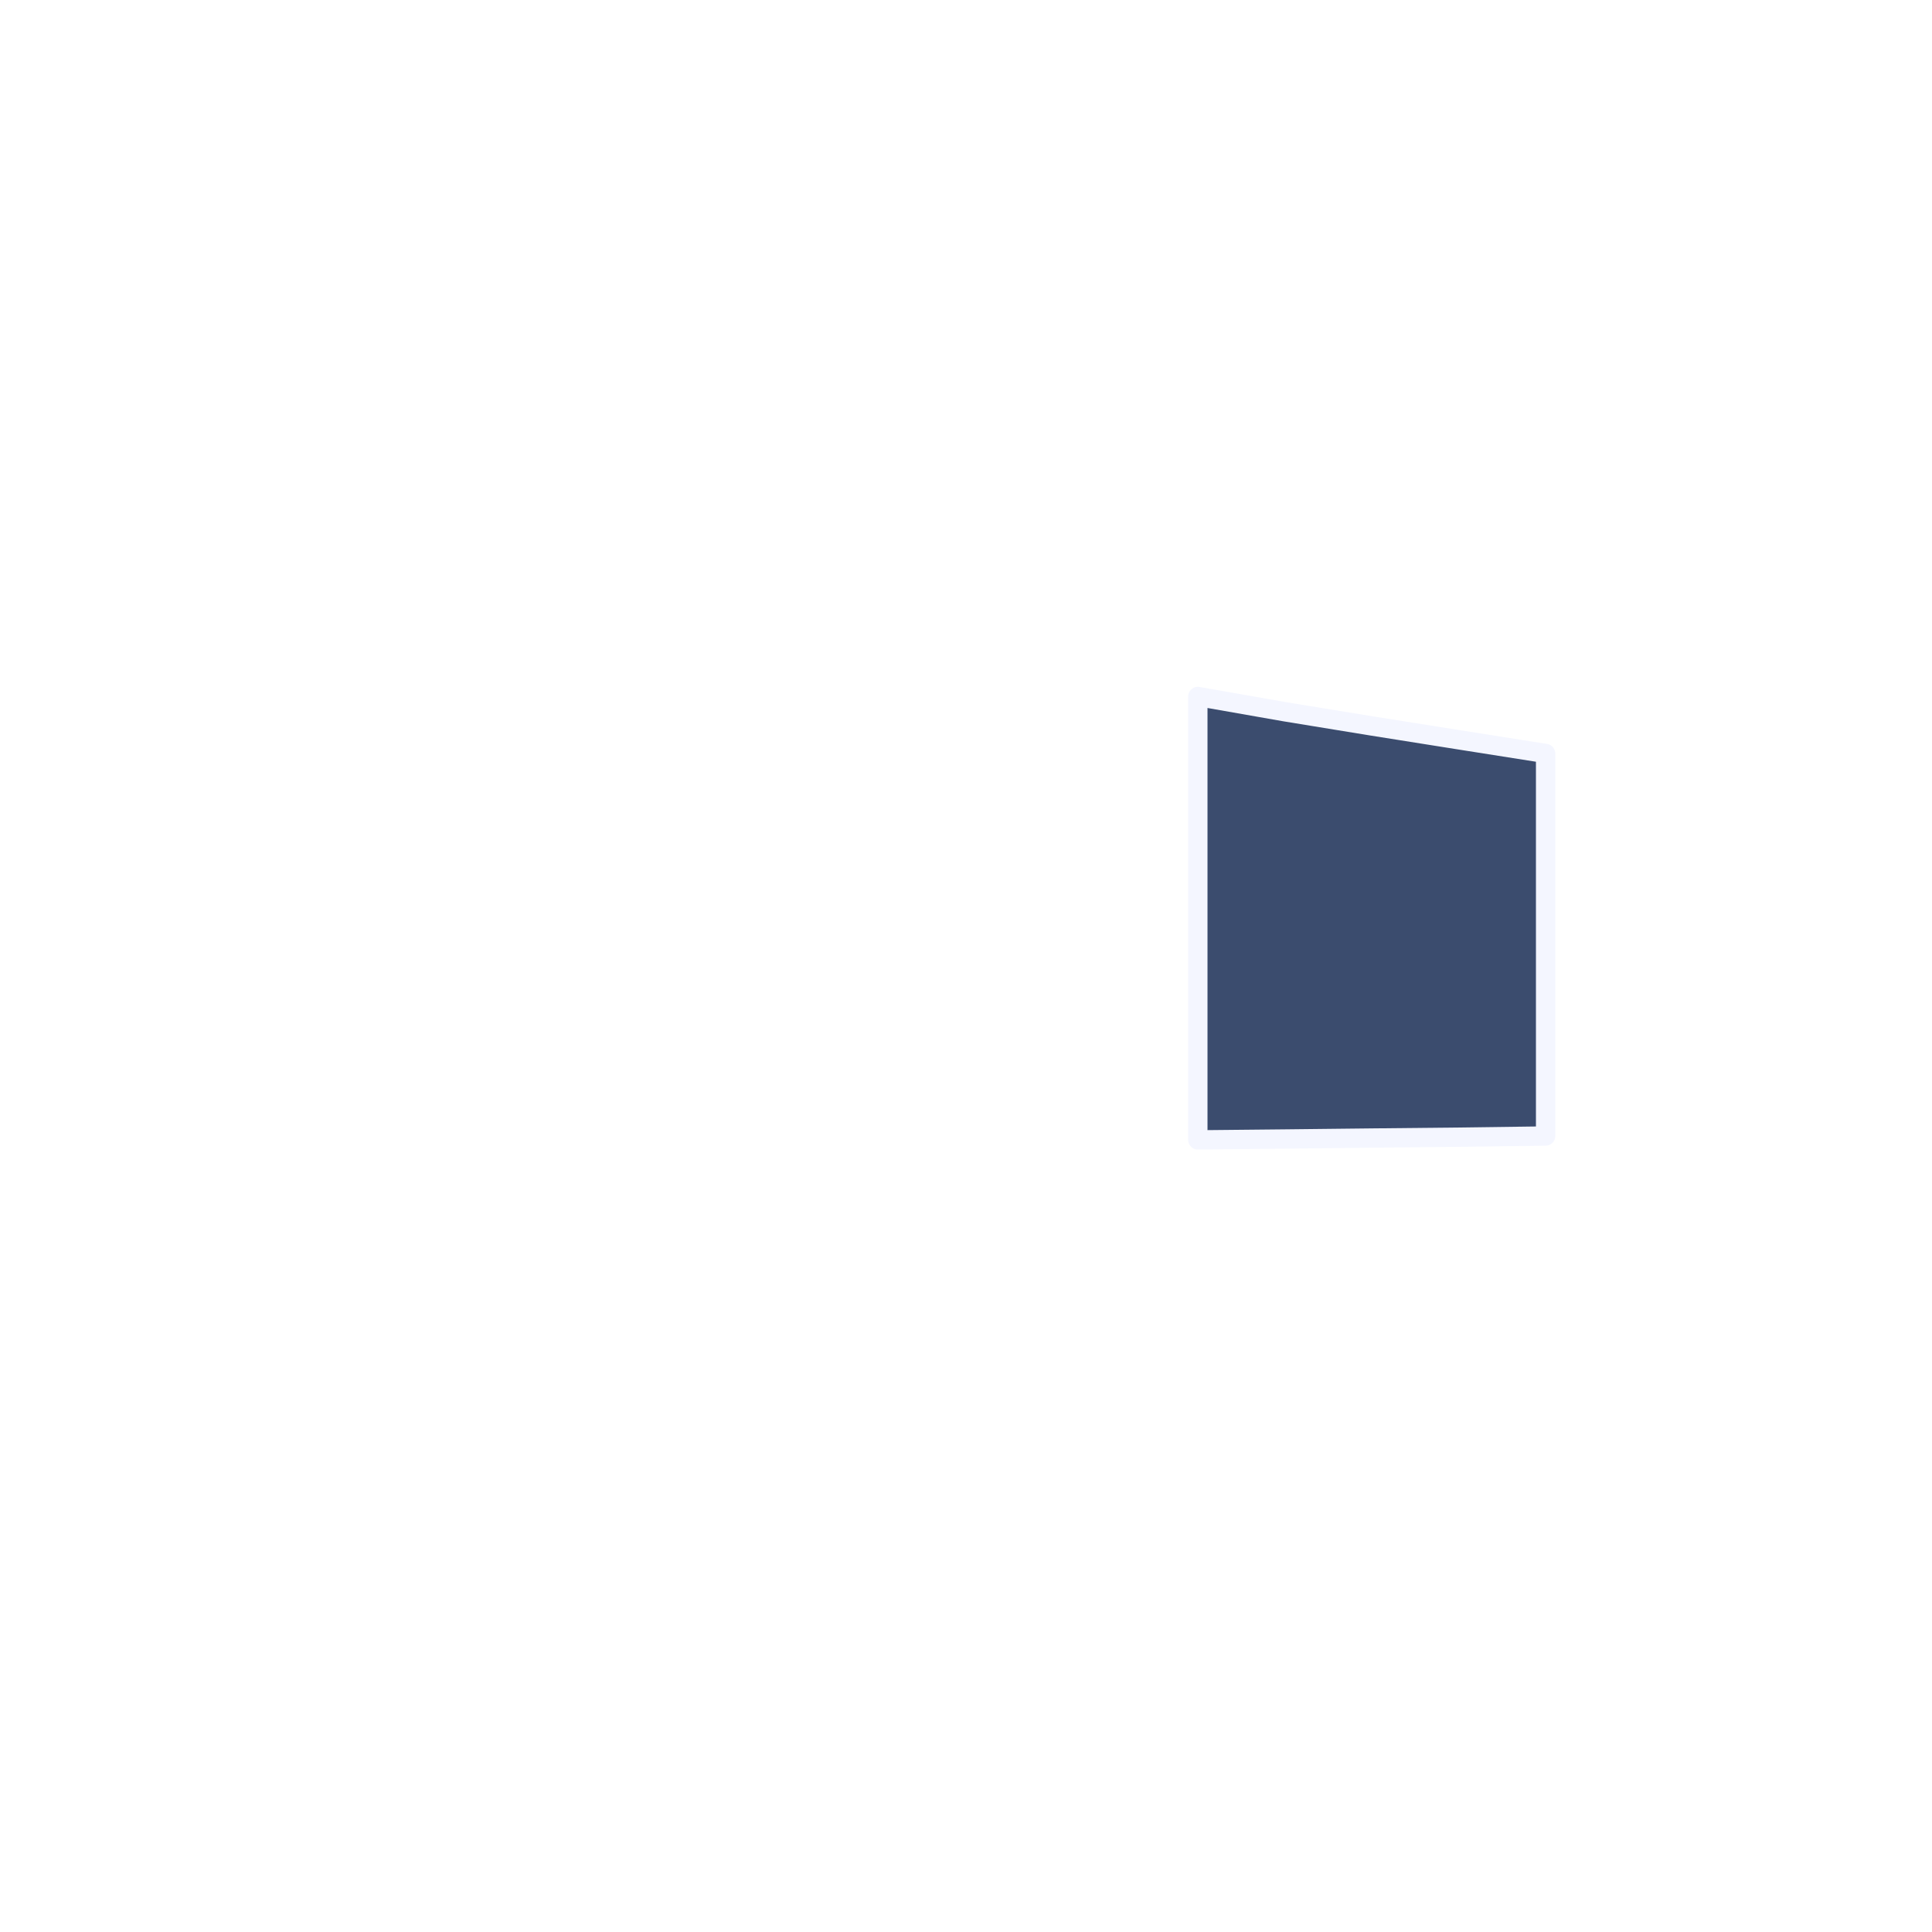
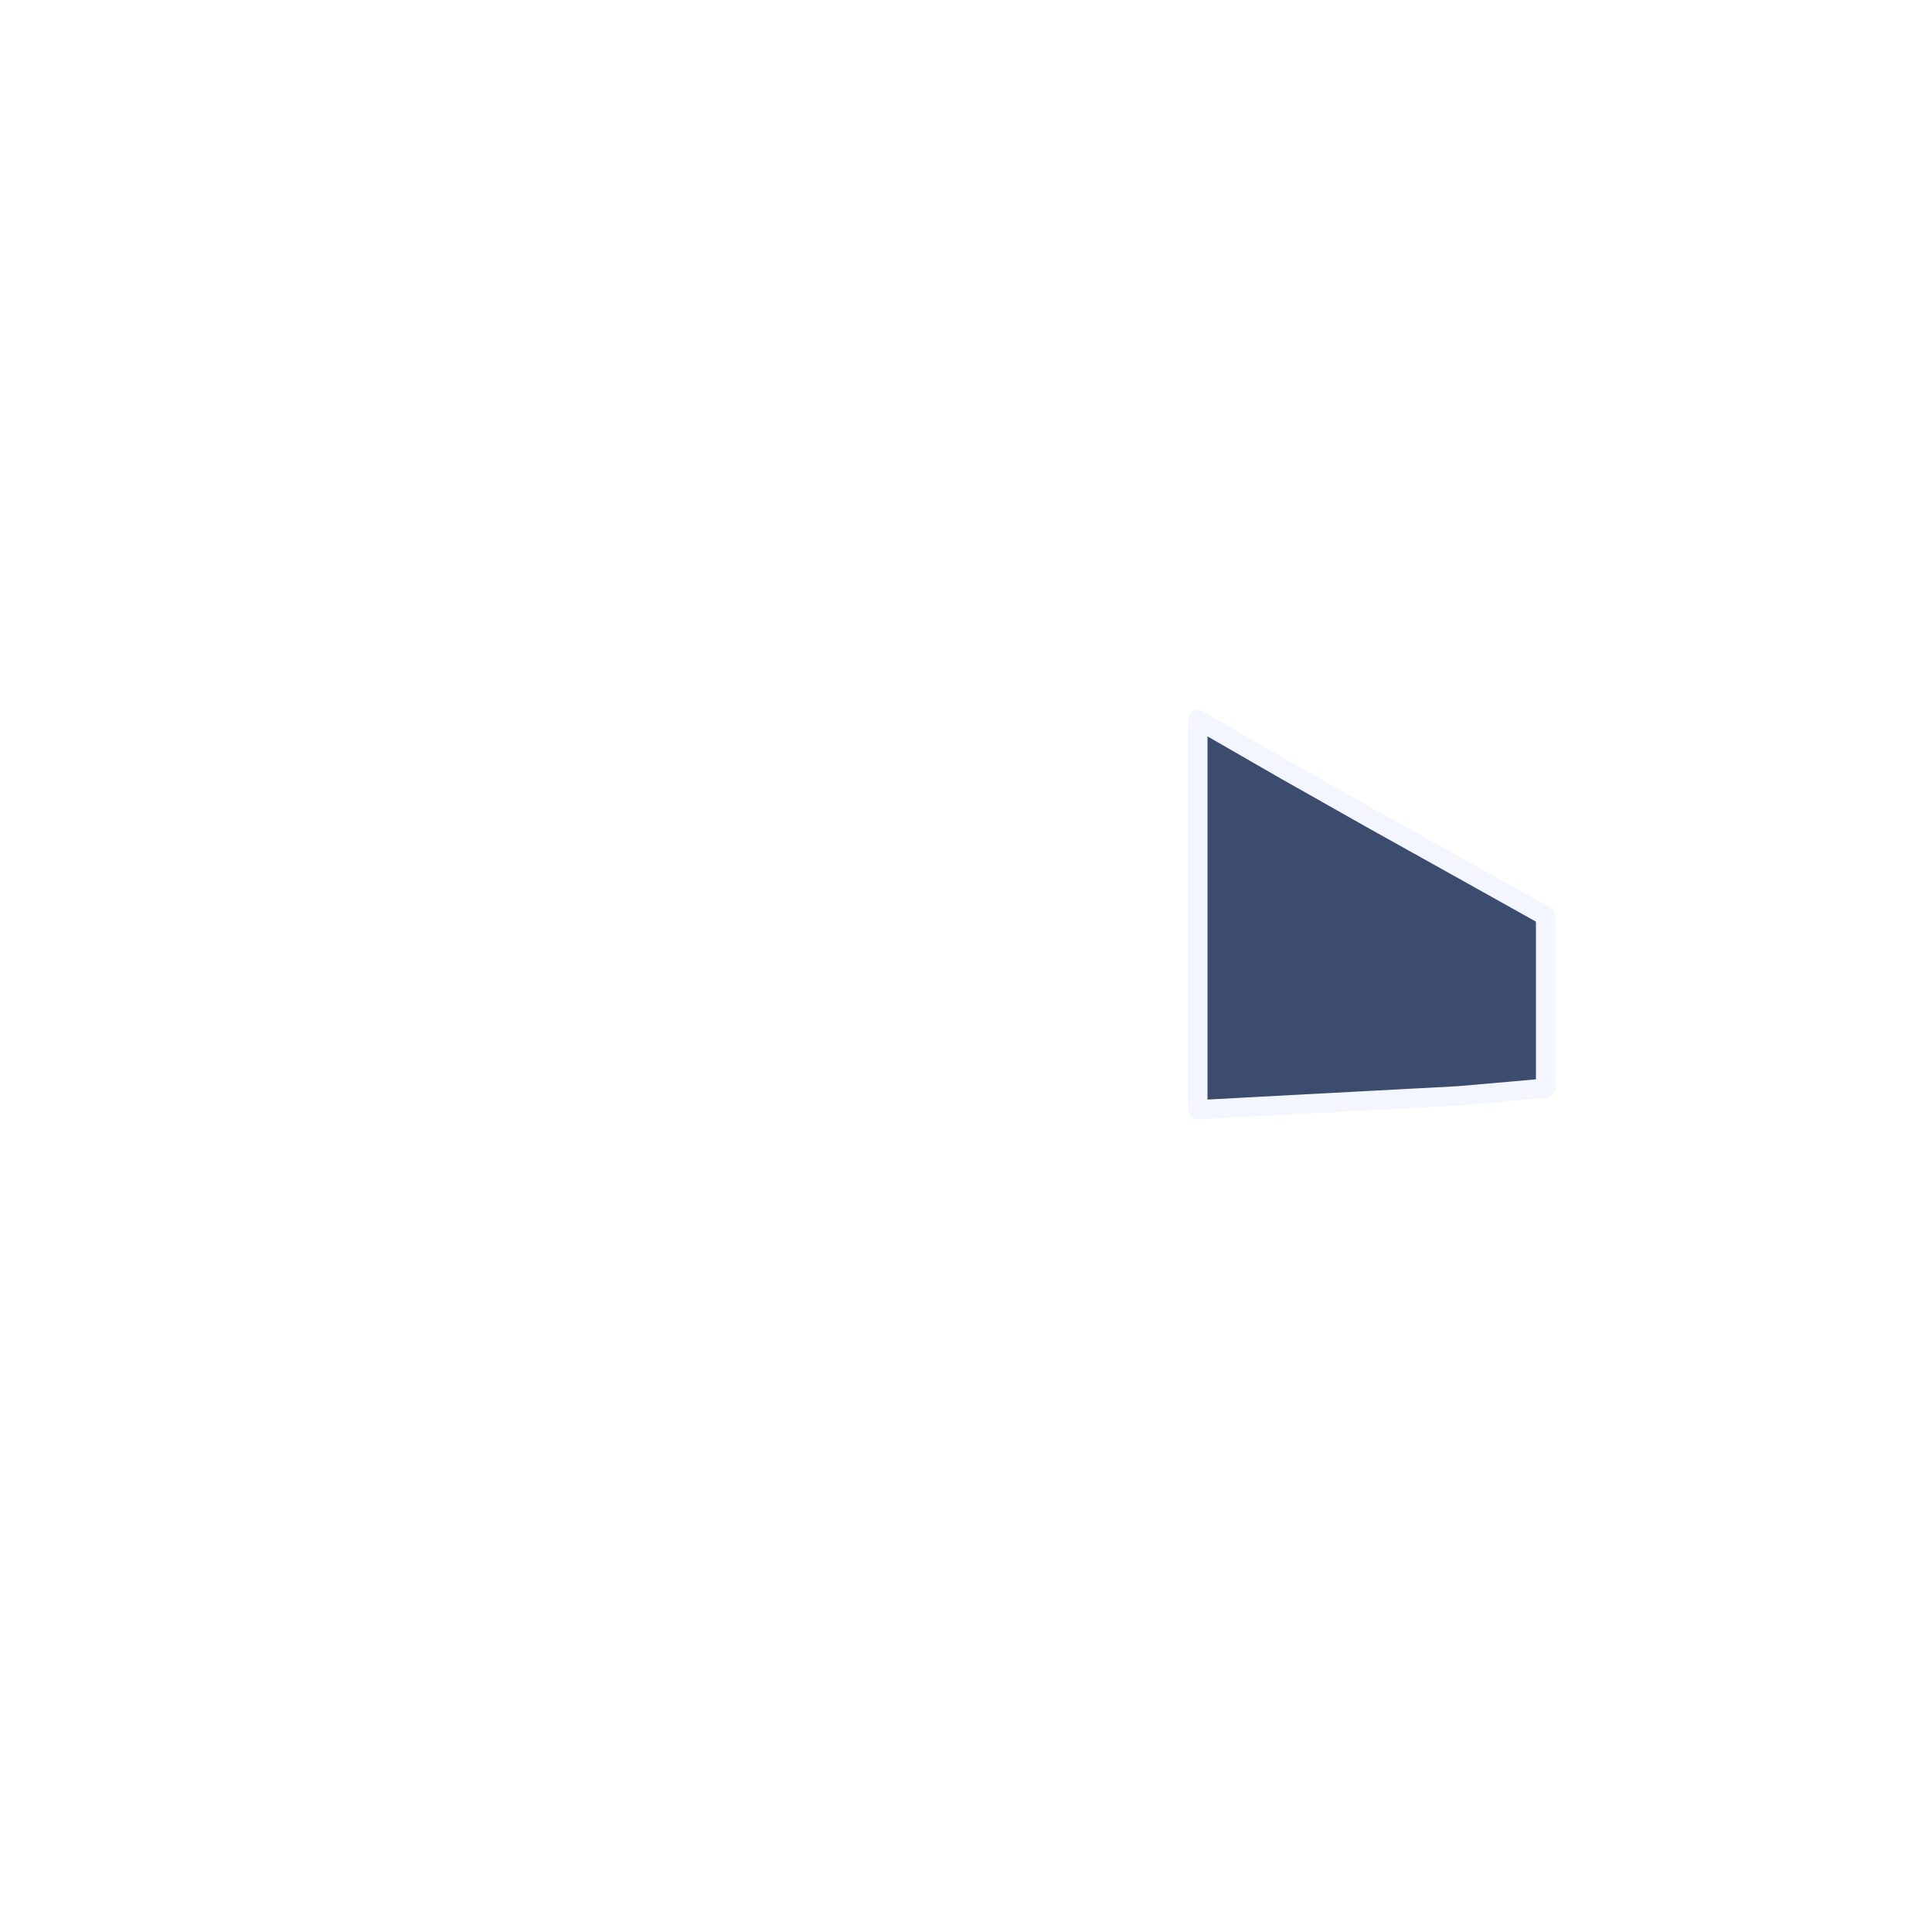
<svg viewBox="0 0 200 200">
-   <path d="M 124 72.1 L 133 73.68 L 142 75.15 L 151 76.58 L 160 78 L 160 117.6 L 151 117.72 L 142 117.81 L 133 117.91 L 124 118 Z" fill="#3b4c6e" stroke="#f4f6ff" stroke-width="2" stroke-linejoin="round" />
+   <path d="M 124 74.5 L 133 79.68 L 142 84.77 L 151 89.79 L 160 94.82 L 160 112.65 L 151 113.44 L 142 113.92 L 133 114.4 L 124 114.88 Z" fill="#3b4c6e" stroke="#f4f6ff" stroke-width="2" stroke-linejoin="round" />
</svg>
